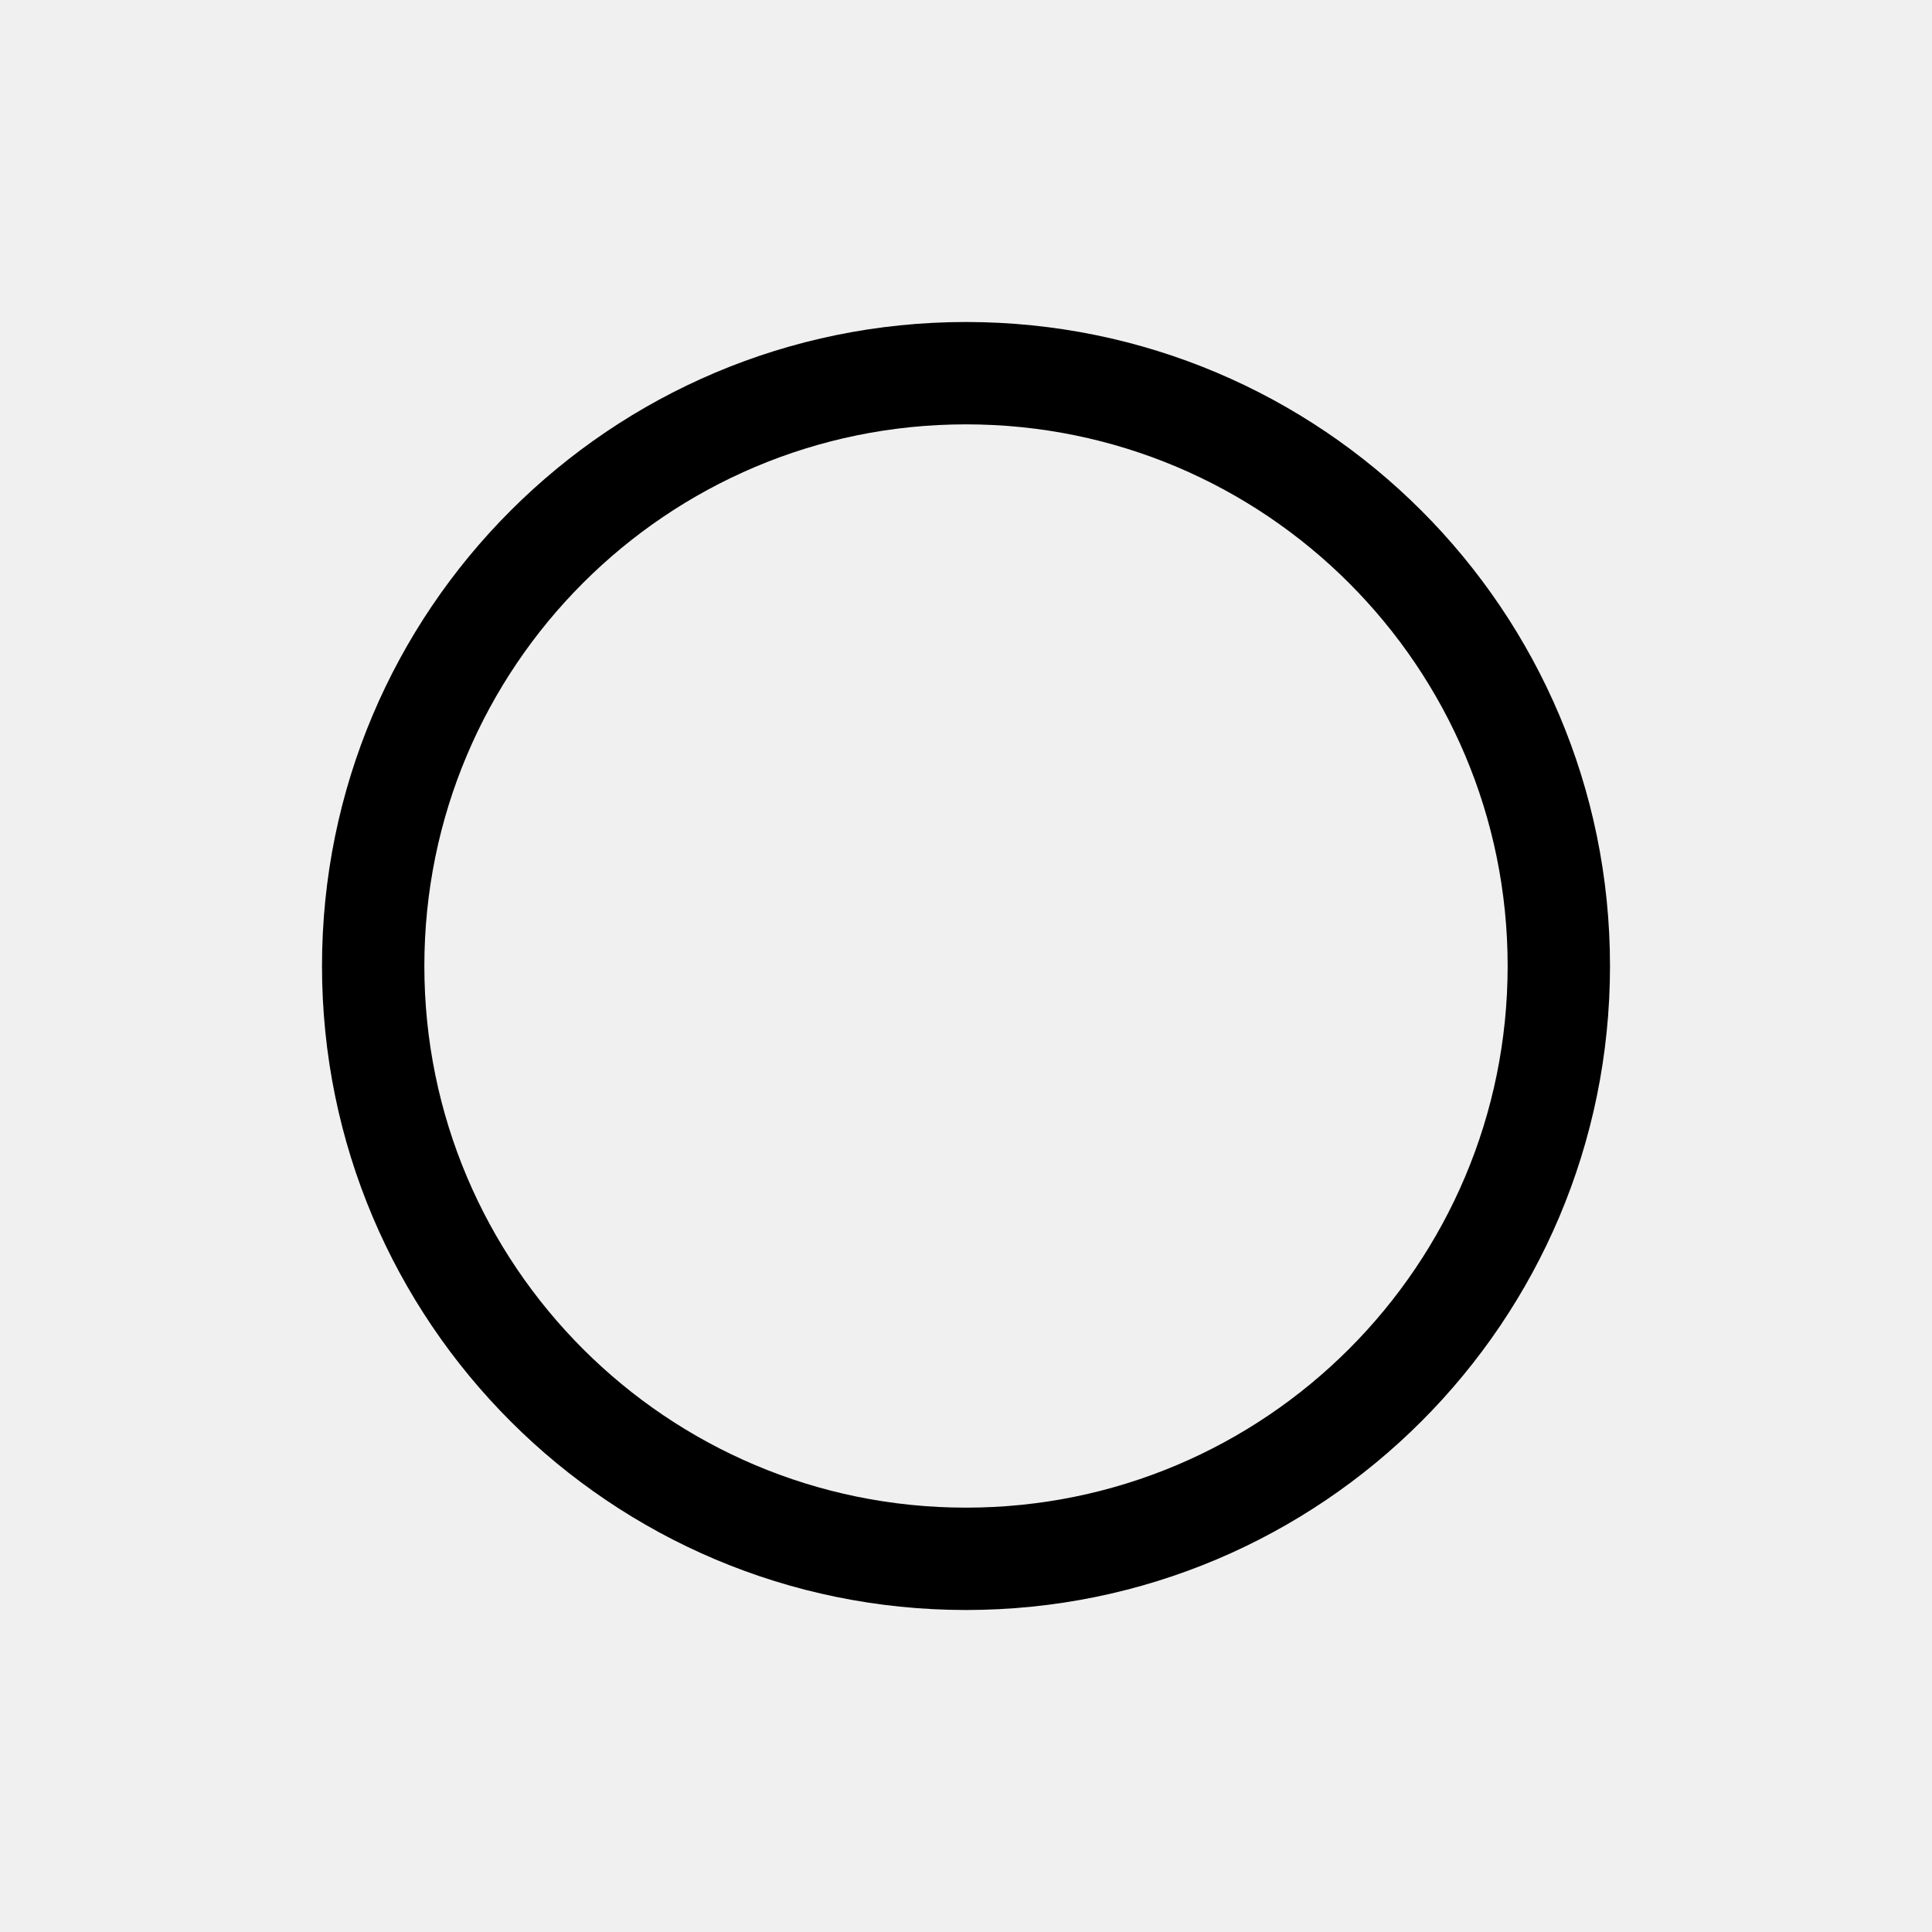
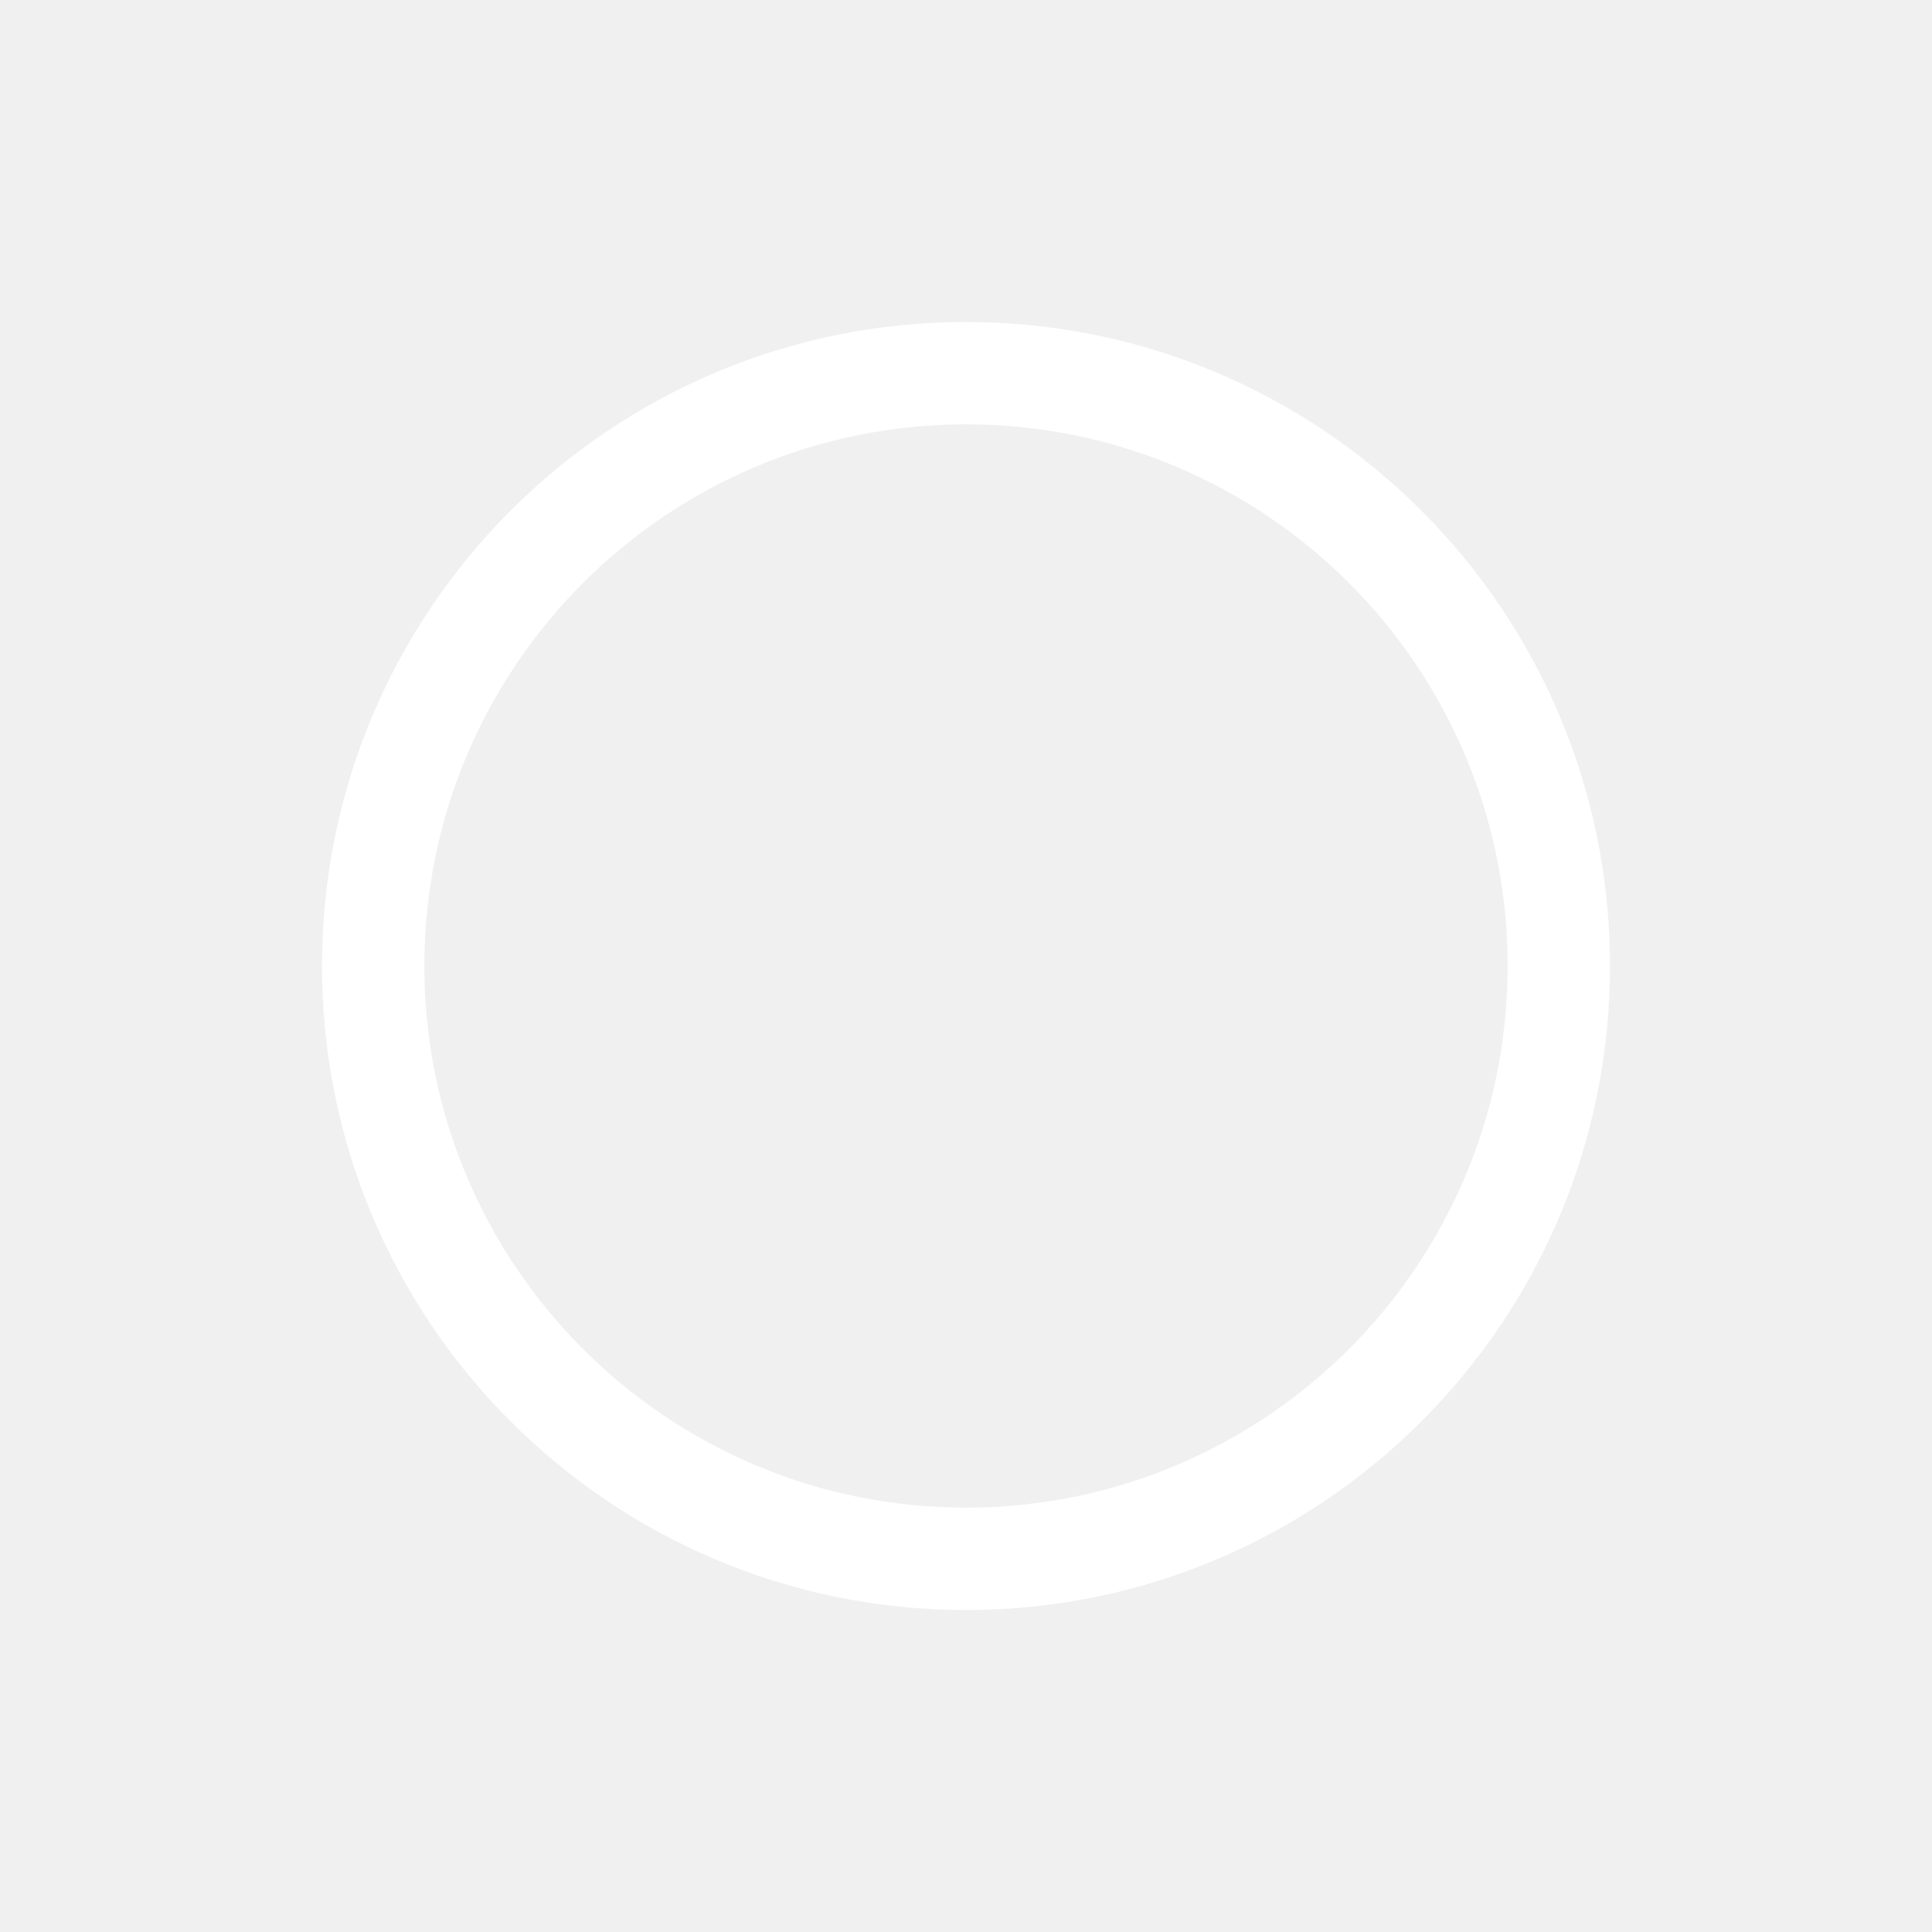
<svg xmlns="http://www.w3.org/2000/svg" width="48" height="48" viewBox="0 0 48 48" fill="none">
-   <path d="M40 24C40 32.837 32.837 40 24 40C15.163 40 8 32.837 8 24C8 15.163 15.163 8 24 8C32.837 8 40 15.163 40 24ZM10.543 24C10.543 31.432 16.568 37.457 24 37.457C31.432 37.457 37.457 31.432 37.457 24C37.457 16.568 31.432 10.543 24 10.543C16.568 10.543 10.543 16.568 10.543 24Z" fill="black" />
+   <path d="M40 24C40 32.837 32.837 40 24 40C15.163 40 8 32.837 8 24C8 15.163 15.163 8 24 8C32.837 8 40 15.163 40 24ZM10.543 24C10.543 31.432 16.568 37.457 24 37.457C31.432 37.457 37.457 31.432 37.457 24C37.457 16.568 31.432 10.543 24 10.543C16.568 10.543 10.543 16.568 10.543 24Z" fill="white" />
</svg>
